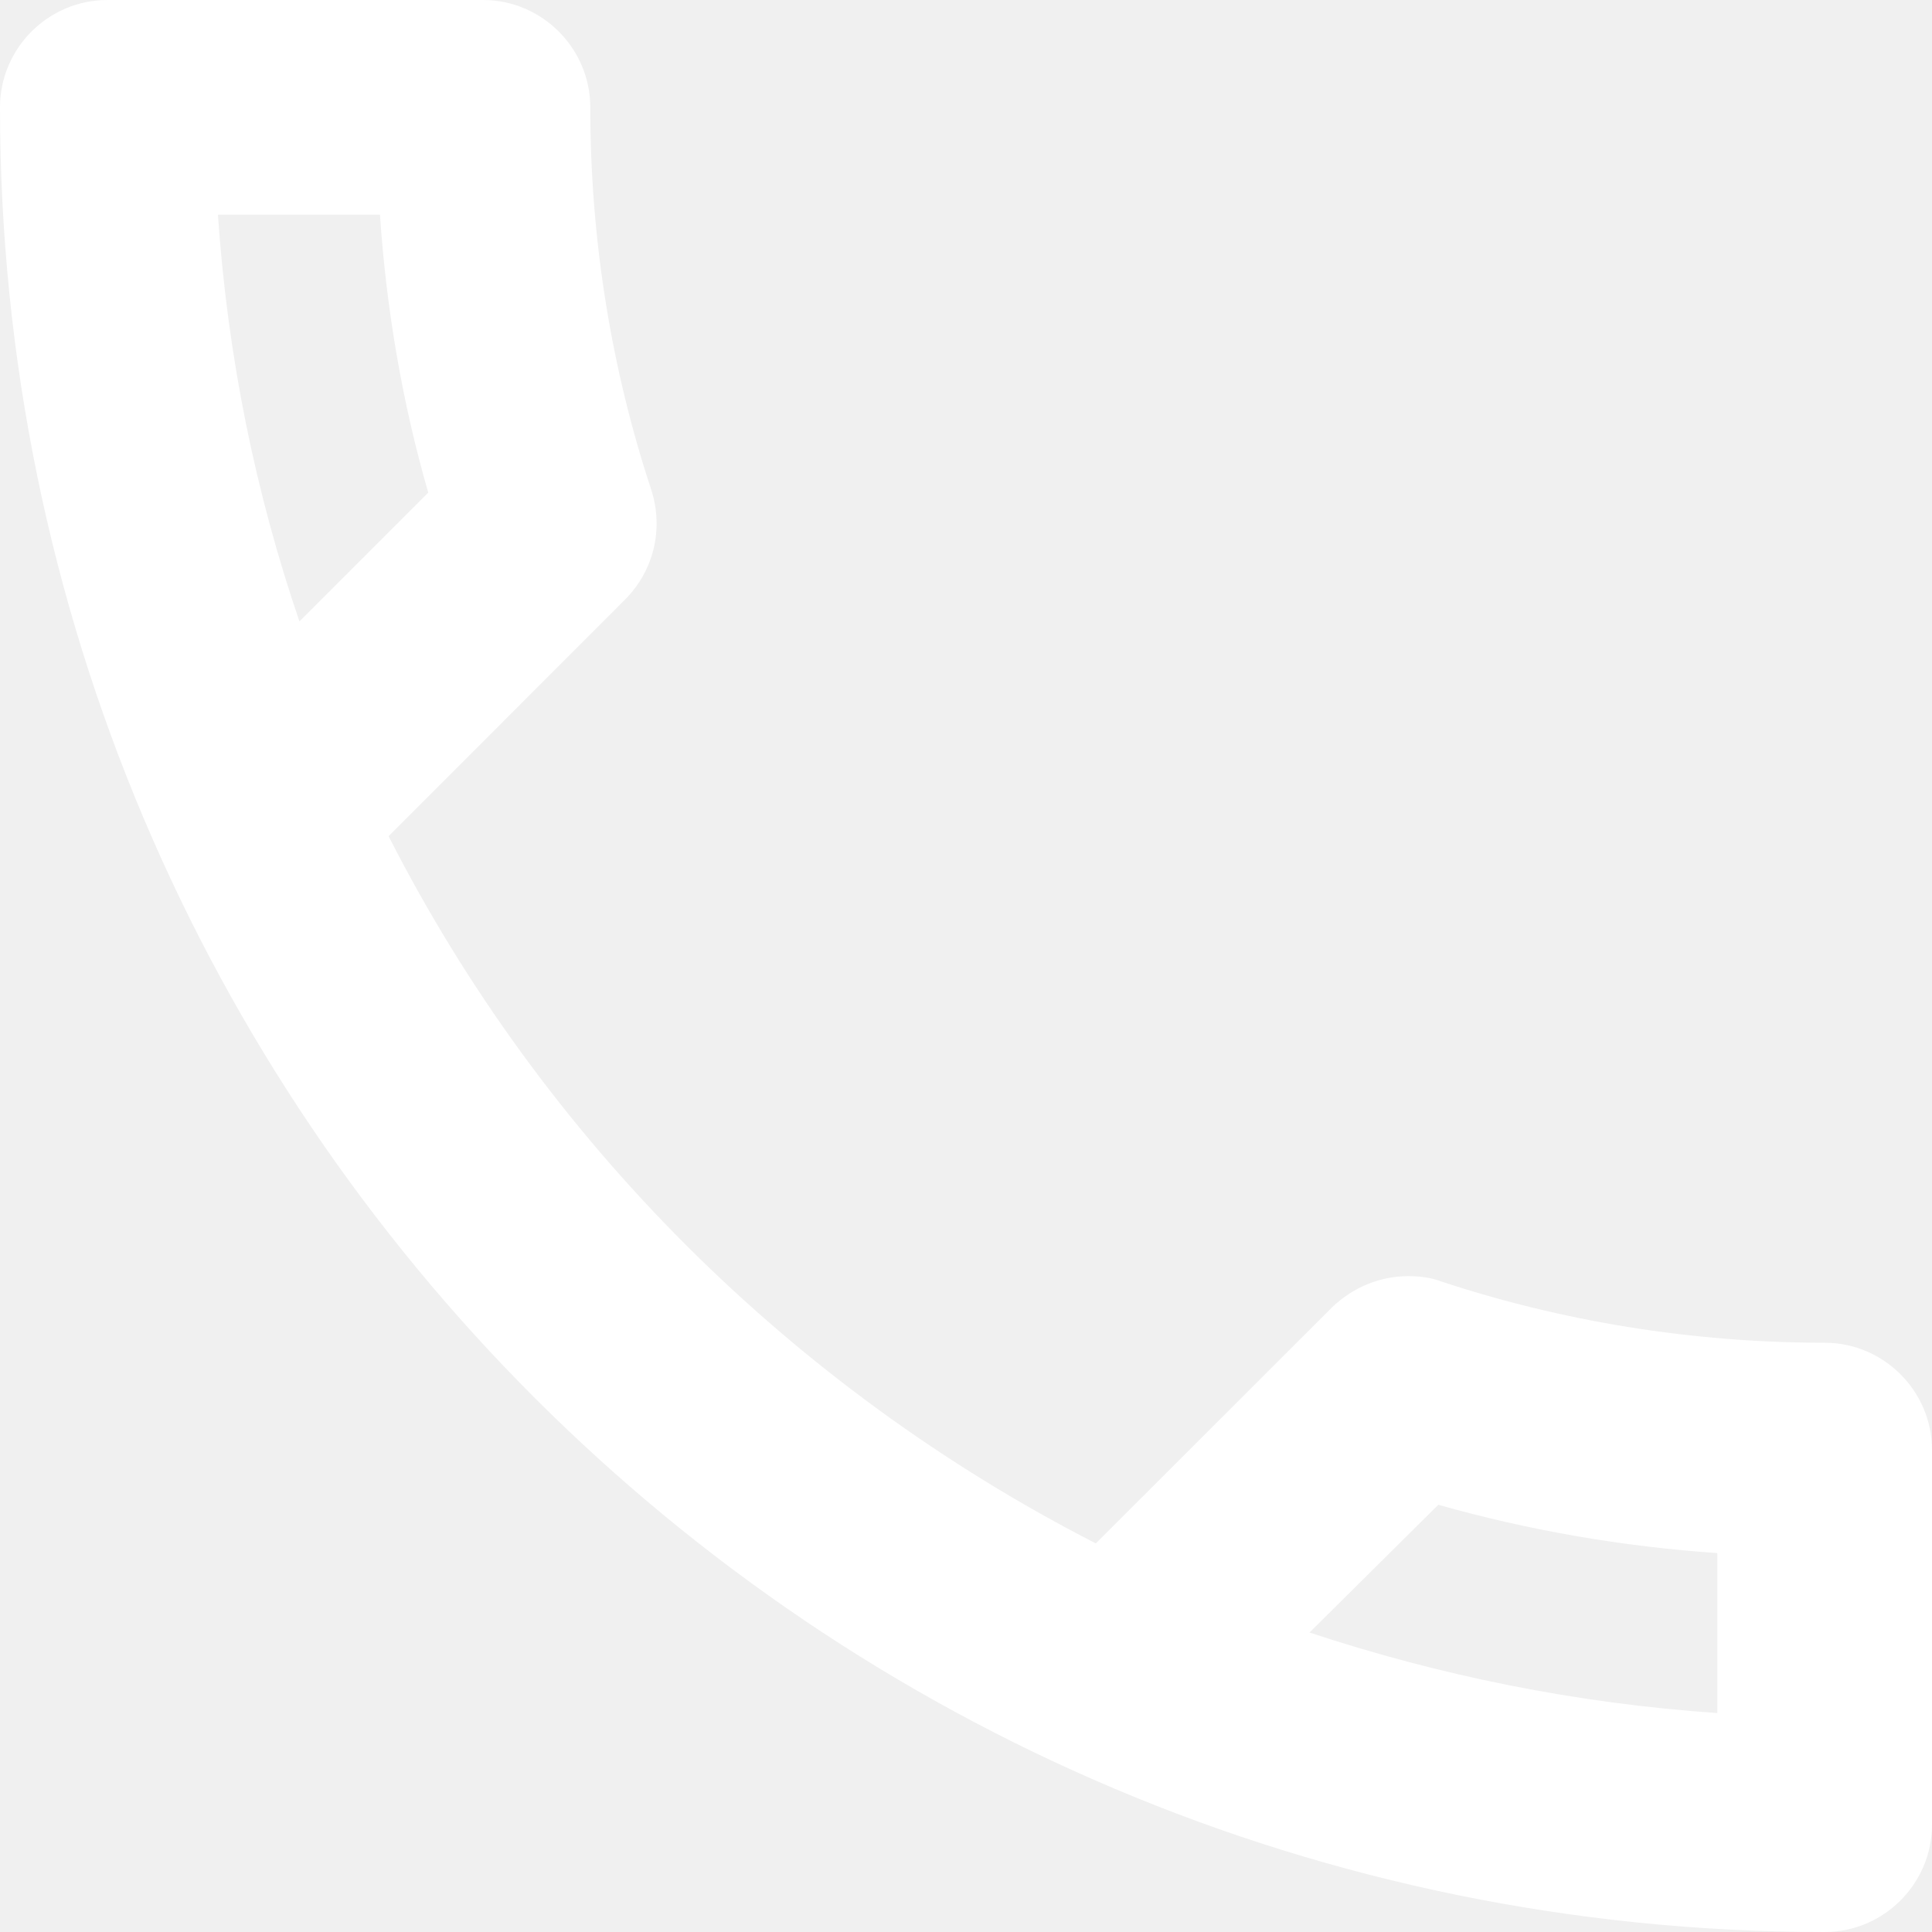
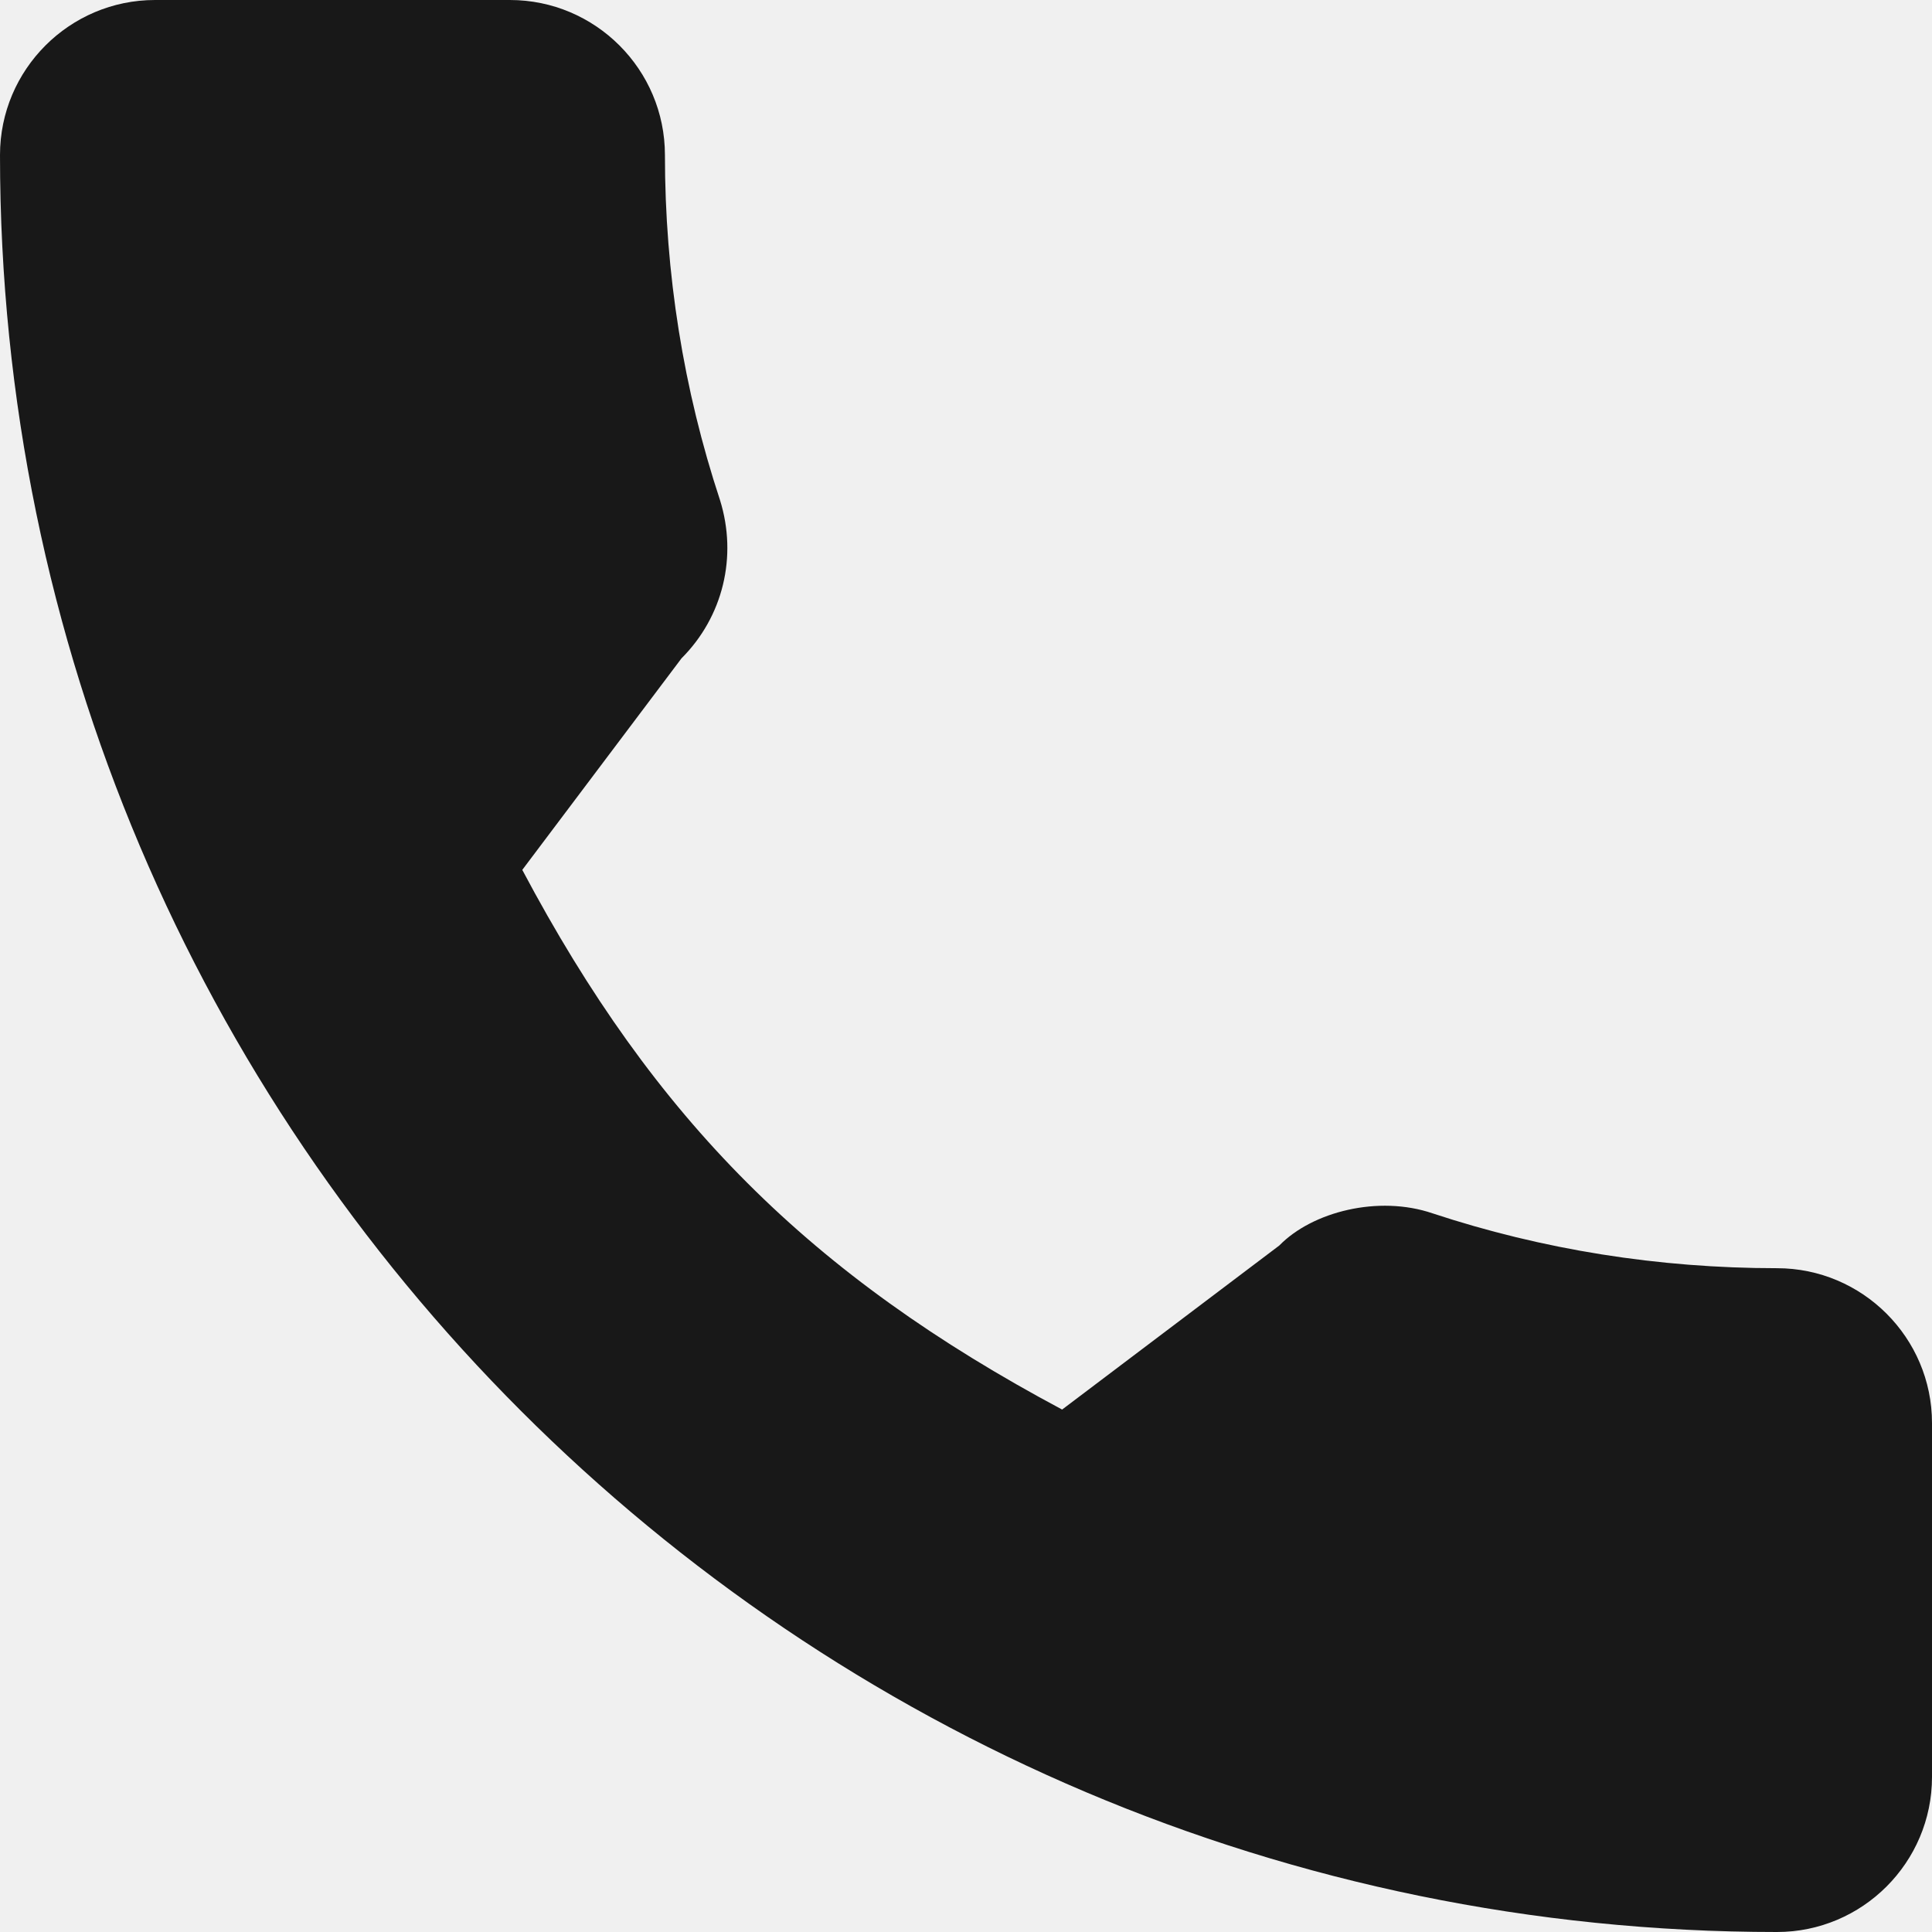
- <svg xmlns="http://www.w3.org/2000/svg" width="15" height="15" viewBox="0 0 15 15" fill="none">
-   <path d="M2.95 1.667C3 2.408 3.125 3.133 3.325 3.825L2.325 4.825C1.983 3.825 1.767 2.767 1.692 1.667H2.95ZM11.167 11.683C11.875 11.883 12.6 12.008 13.333 12.058V13.3C12.233 13.225 11.175 13.008 10.167 12.675L11.167 11.683ZM3.75 0H0.833C0.375 0 0 0.375 0 0.833C0 8.658 6.342 15 14.167 15C14.625 15 15 14.625 15 14.167V11.258C15 10.8 14.625 10.425 14.167 10.425C13.133 10.425 12.125 10.258 11.192 9.95C11.108 9.917 11.017 9.908 10.933 9.908C10.717 9.908 10.508 9.992 10.342 10.15L8.508 11.983C6.15 10.775 4.217 8.85 3.017 6.492L4.85 4.658C5.083 4.425 5.15 4.1 5.058 3.808C4.75 2.875 4.583 1.875 4.583 0.833C4.583 0.375 4.208 0 3.75 0Z" fill="white" />
+ <svg xmlns="http://www.w3.org/2000/svg" width="12" height="12" viewBox="0 0 12 12" fill="none">
+   <g clip-path="url(#clip0_5601_95842)">
+     <path d="M11.037 7.877C10.302 7.877 9.581 7.762 8.897 7.536C8.562 7.422 8.151 7.526 7.946 7.736L6.597 8.755C5.032 7.92 4.068 6.956 3.244 5.403L4.233 4.089C4.49 3.832 4.582 3.458 4.472 3.106C4.245 2.419 4.13 1.698 4.13 0.963C4.13 0.432 3.698 0 3.167 0H0.963C0.432 0 0 0.432 0 0.963C0 7.049 4.951 12 11.037 12C11.568 12 12 11.568 12 11.037V8.839C12 8.309 11.568 7.877 11.037 7.877Z" fill="#181818" />
+   </g>
+   <defs>
+     <clipPath id="clip0_5601_95842">
+       <rect width="12" height="12" fill="white" />
+     </clipPath>
+   </defs>
</svg>
